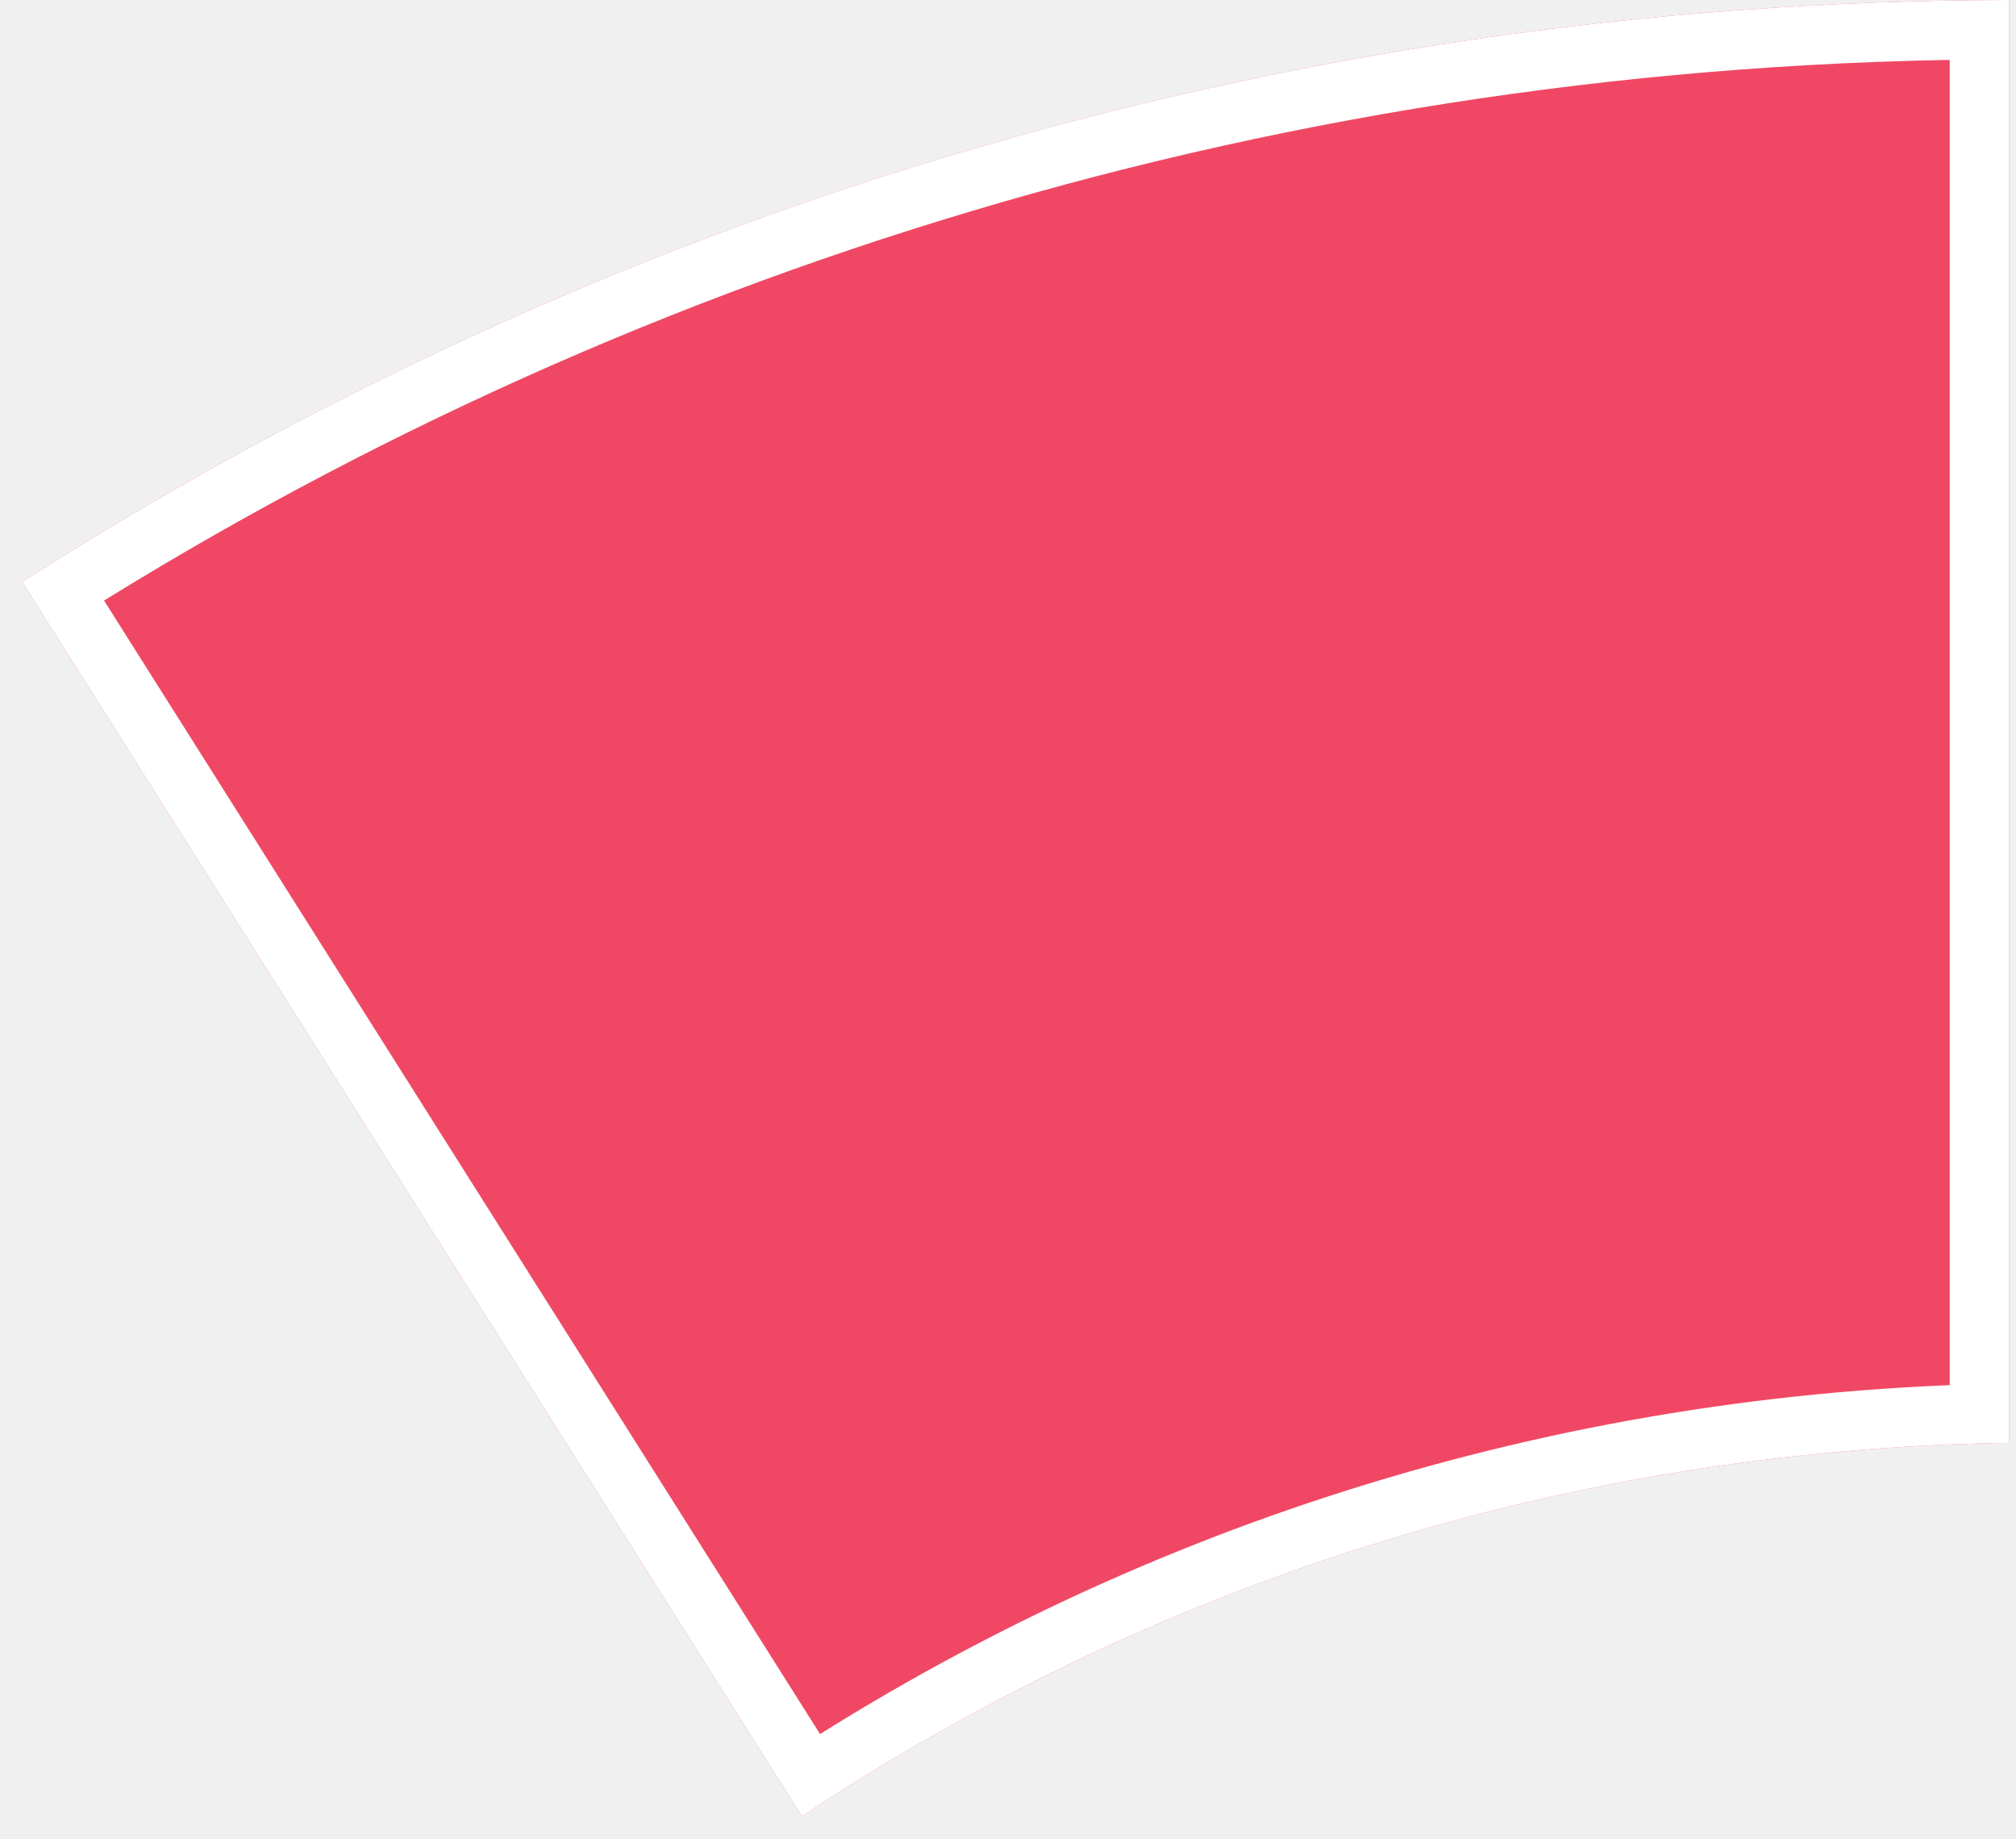
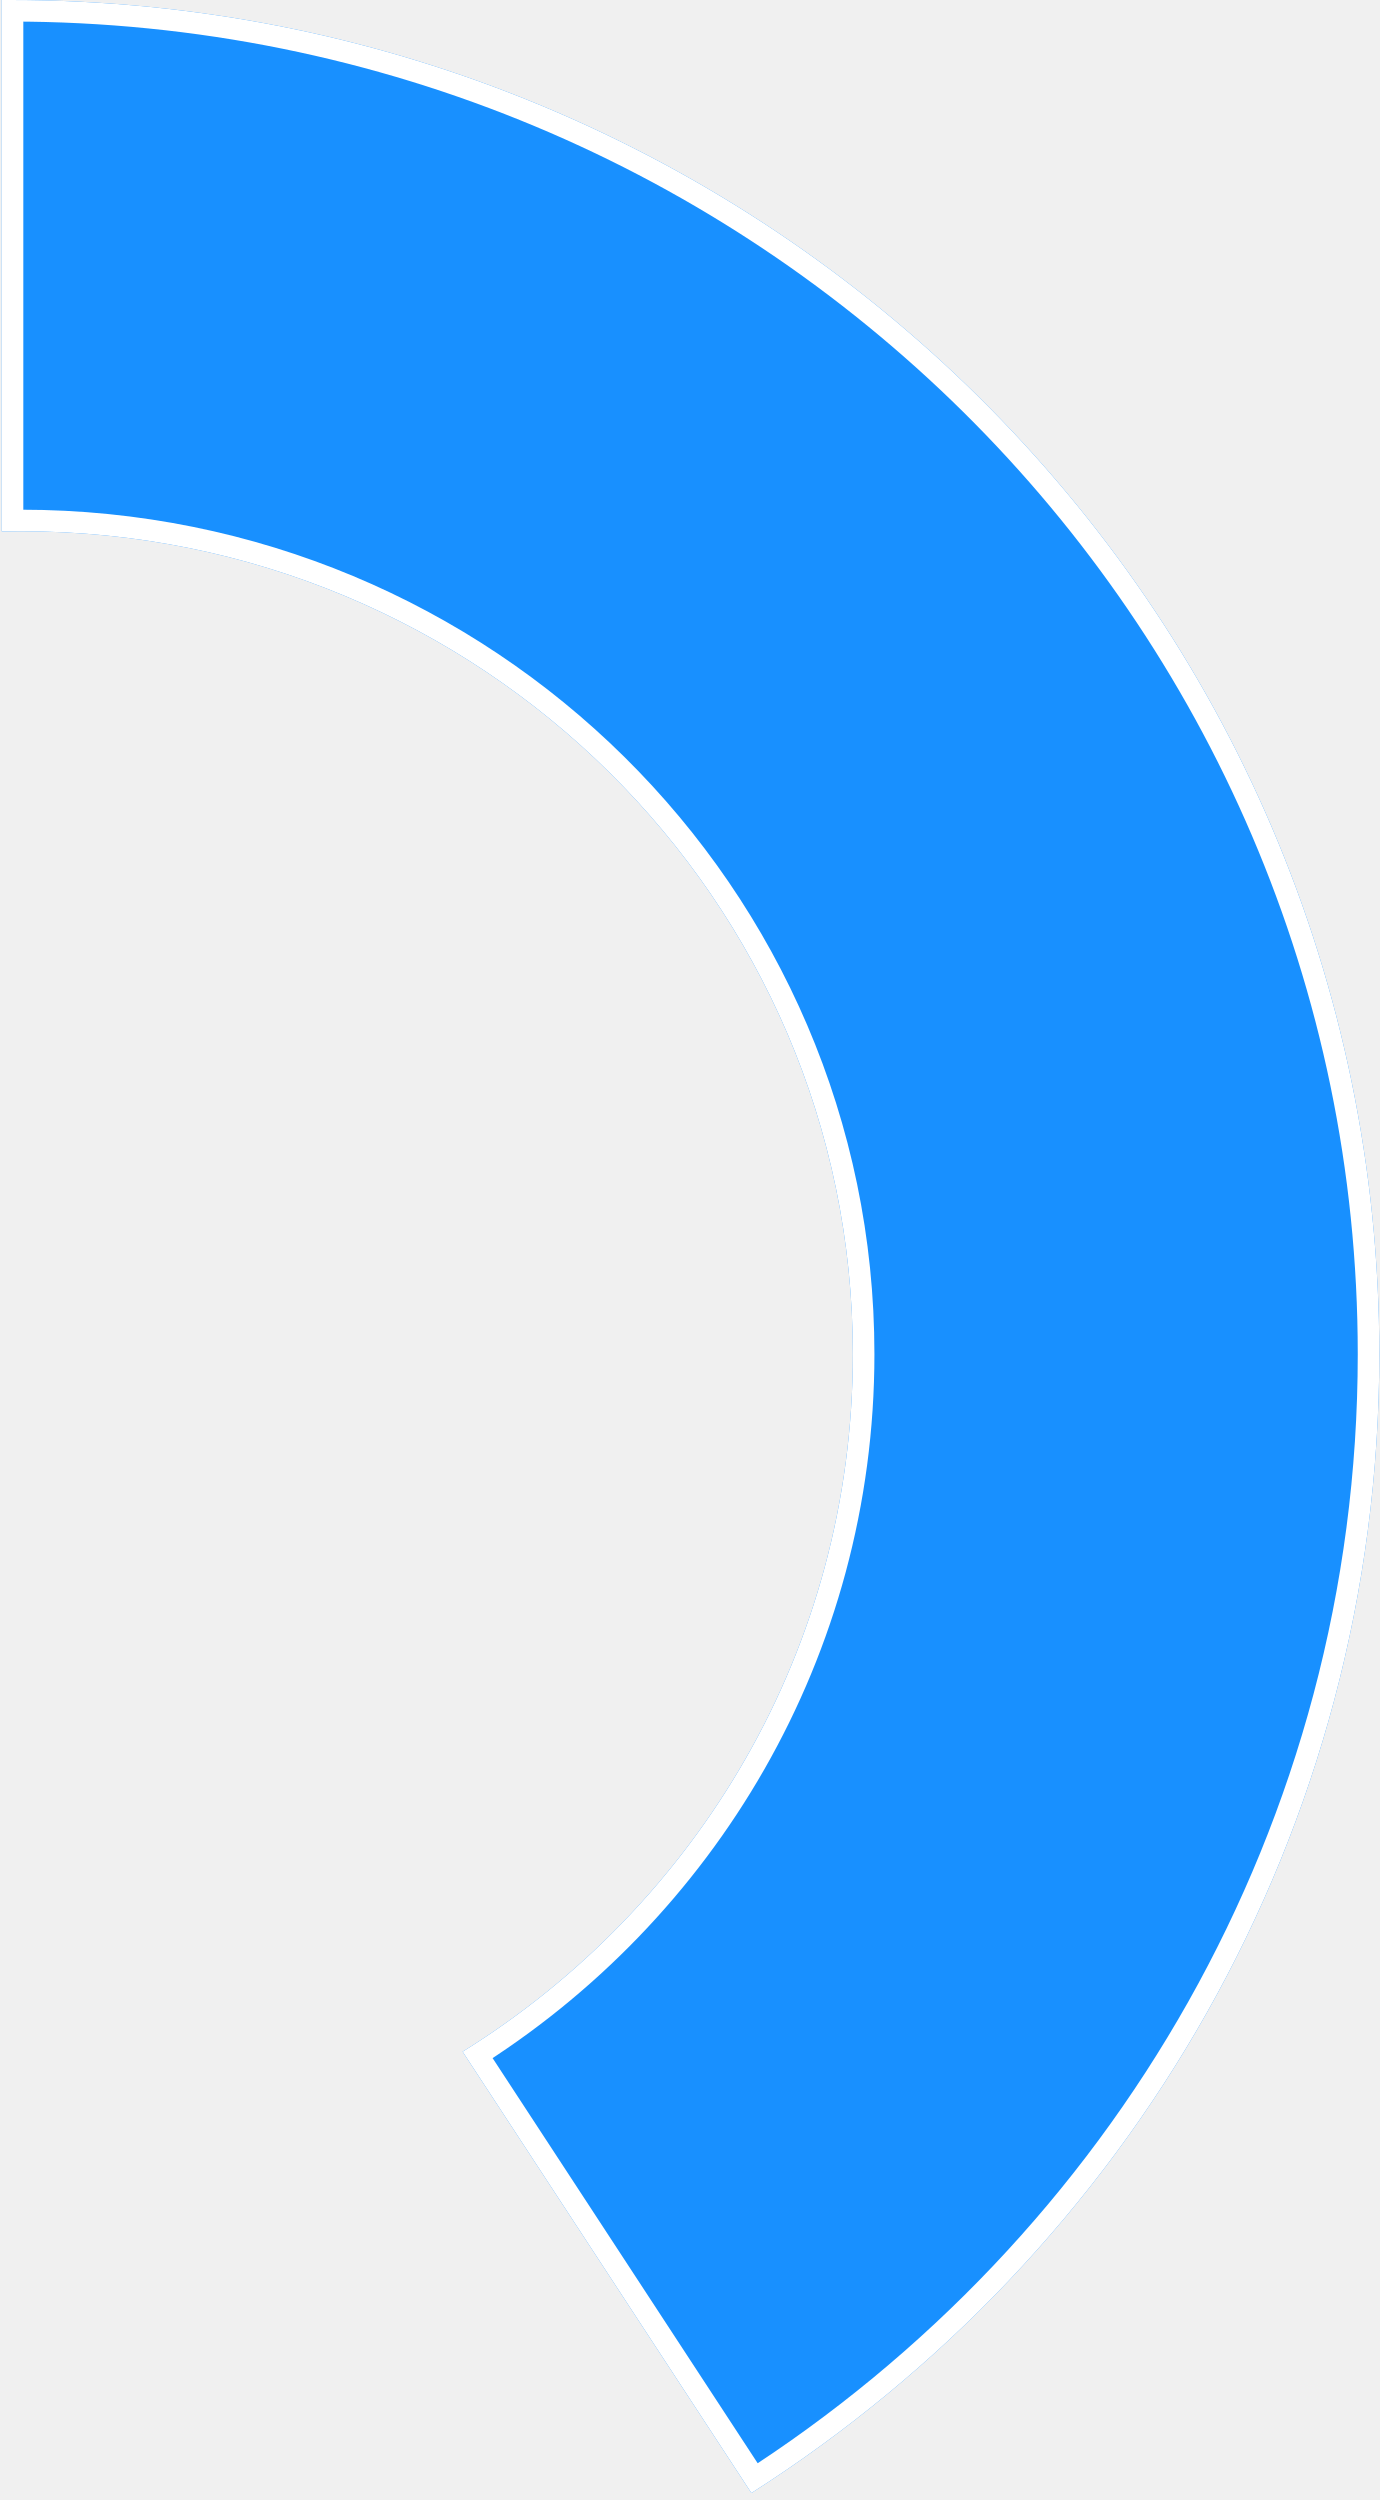
- <svg xmlns="http://www.w3.org/2000/svg" version="1.1" width="34px" height="31px">
+ <svg xmlns="http://www.w3.org/2000/svg" version="1.1" width="64px" height="116px">
  <defs>
-     <mask fill="white" id="clip121">
-       <path d="M 13.524 30.626  C 19.369 26.746  26.359 24.444  33.882 24.328  L 33.882 0  C 21.54 0.023  10.041 3.622  0.374 9.813  L 13.524 30.626  Z " fill-rule="evenodd" />
+     <mask fill="white" id="clip182">
+       <path d="M 39.573 62.833  C 39.573 76.475  32.342 88.445  21.466 95.198  L 34.865 115.676  C 52.394 104.491  64 85.003  64 62.833  C 64 28.131  35.565 0  0.489 0  C 0.353 0  0.217 0  0.082 0.001  L 0.082 24.66  C 0.379 24.653  0.678 24.65  0.977 24.65  C 22.293 24.65  39.573 41.745  39.573 62.833  Z " fill-rule="evenodd" />
    </mask>
  </defs>
-   <g transform="matrix(1 0 0 1 -1683 -450 )">
-     <path d="M 13.524 30.626  C 19.369 26.746  26.359 24.444  33.882 24.328  L 33.882 0  C 21.54 0.023  10.041 3.622  0.374 9.813  L 13.524 30.626  Z " fill-rule="nonzero" fill="#f04864" stroke="none" transform="matrix(1 0 0 1 1683 450 )" />
-     <path d="M 13.524 30.626  C 19.369 26.746  26.359 24.444  33.882 24.328  L 33.882 0  C 21.54 0.023  10.041 3.622  0.374 9.813  L 13.524 30.626  Z " stroke-width="2" stroke="#ffffff" fill="none" transform="matrix(1 0 0 1 1683 450 )" mask="url(#clip121)" />
+   <g transform="matrix(1 0 0 1 -1716 -450 )">
+     <path d="M 39.573 62.833  C 39.573 76.475  32.342 88.445  21.466 95.198  L 34.865 115.676  C 52.394 104.491  64 85.003  64 62.833  C 64 28.131  35.565 0  0.489 0  C 0.353 0  0.217 0  0.082 0.001  L 0.082 24.66  C 0.379 24.653  0.678 24.65  0.977 24.65  C 22.293 24.65  39.573 41.745  39.573 62.833  Z " fill-rule="nonzero" fill="#1890ff" stroke="none" transform="matrix(1 0 0 1 1716 450 )" />
+     <path d="M 39.573 62.833  C 39.573 76.475  32.342 88.445  21.466 95.198  L 34.865 115.676  C 52.394 104.491  64 85.003  64 62.833  C 64 28.131  35.565 0  0.489 0  C 0.353 0  0.217 0  0.082 0.001  L 0.082 24.66  C 0.379 24.653  0.678 24.65  0.977 24.65  C 22.293 24.65  39.573 41.745  39.573 62.833  Z " stroke-width="2" stroke="#ffffff" fill="none" transform="matrix(1 0 0 1 1716 450 )" mask="url(#clip182)" />
  </g>
</svg>
